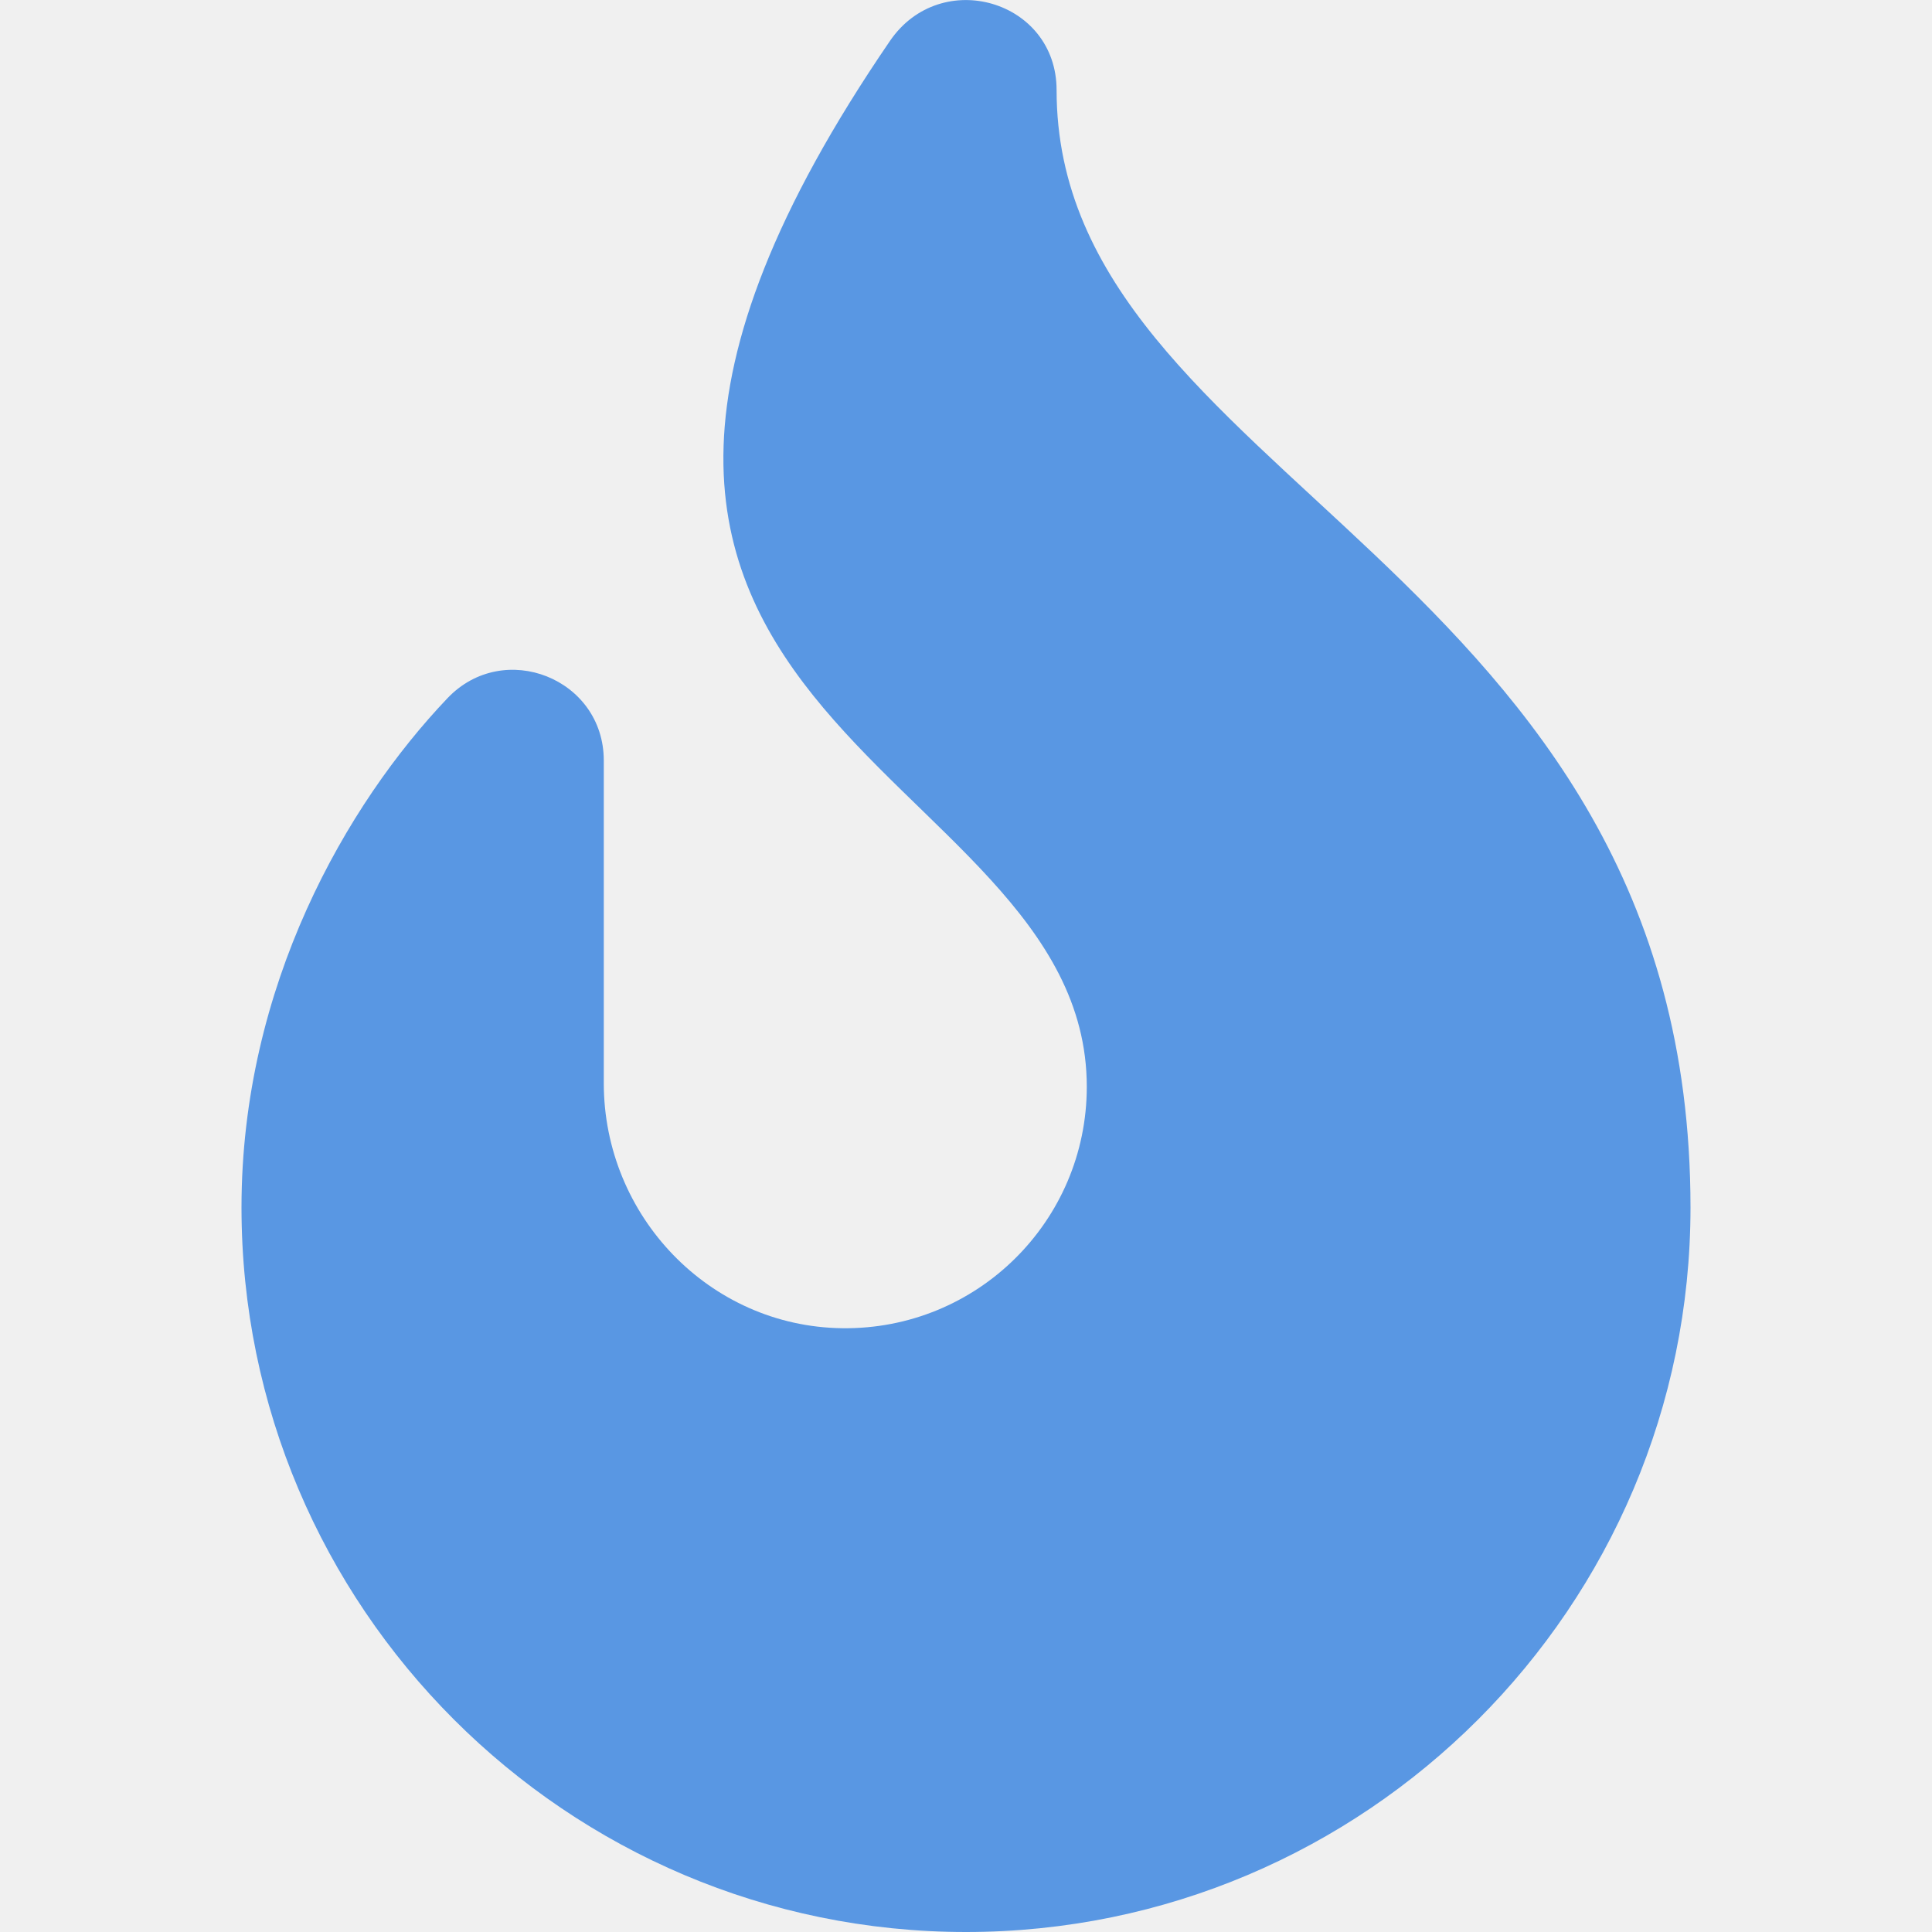
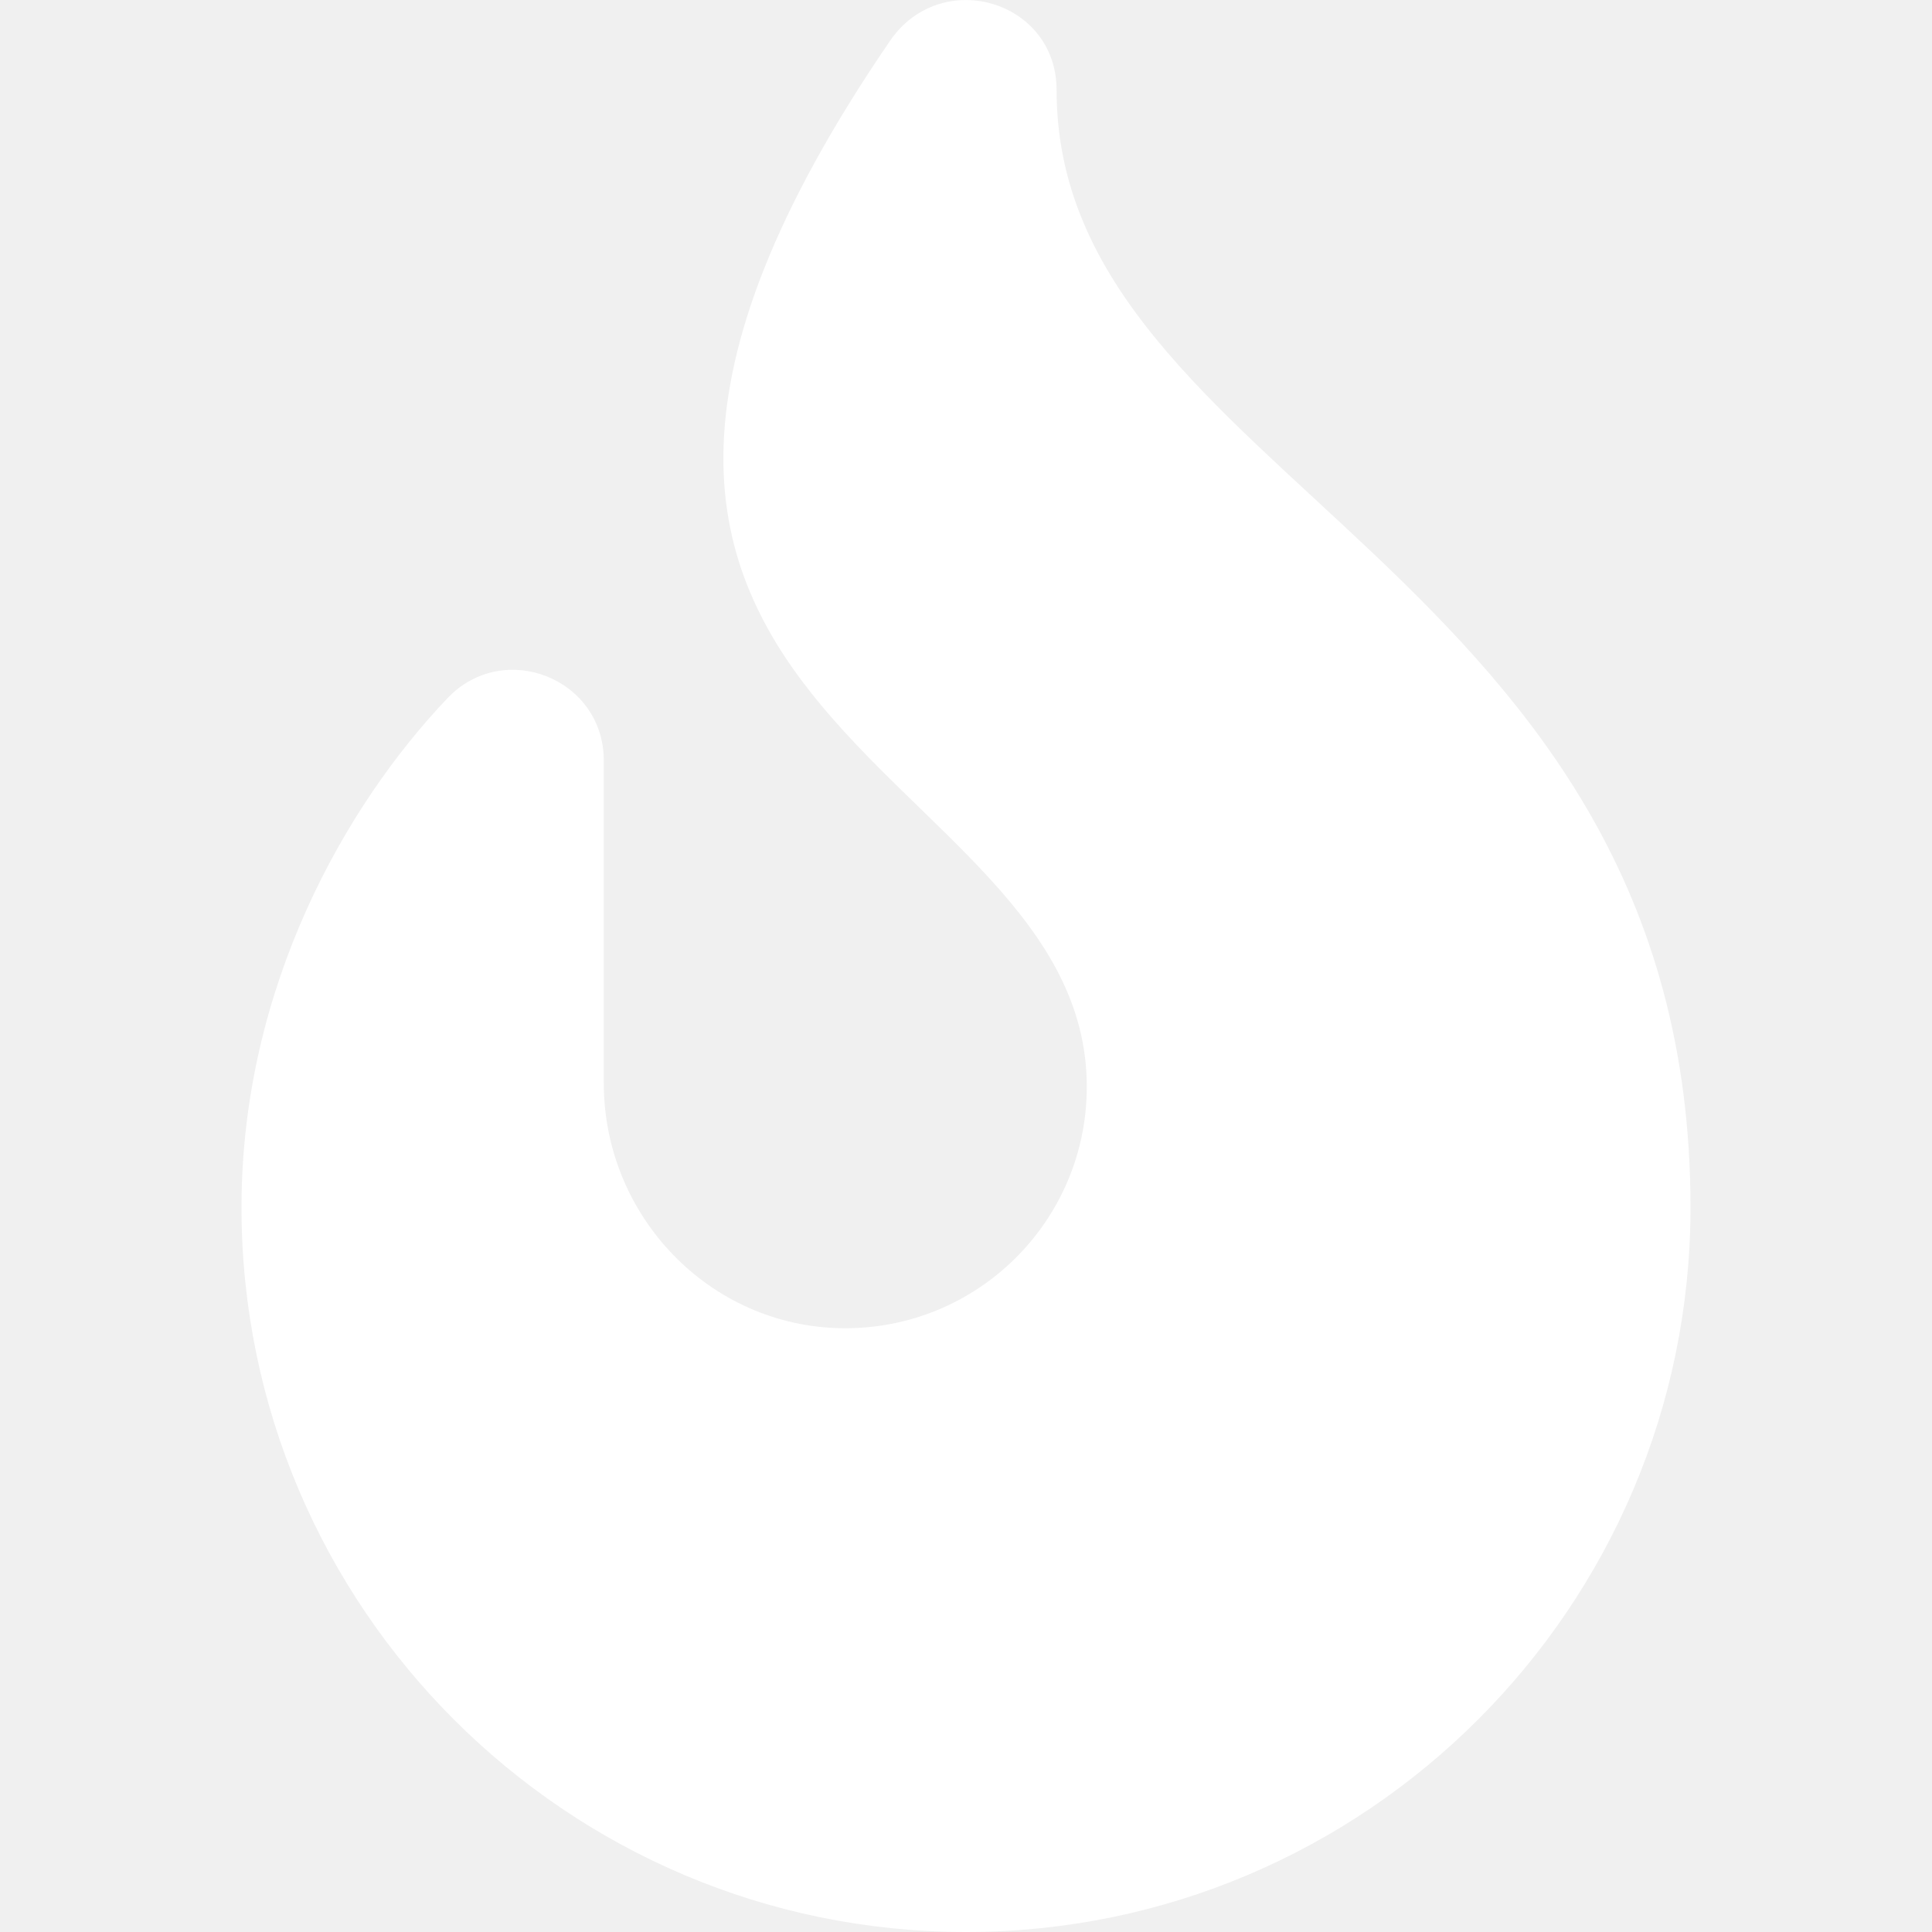
- <svg xmlns="http://www.w3.org/2000/svg" height="27" width="27" id="svg4" version="1.1" viewBox="0 -0.001 27 27">
+ <svg xmlns="http://www.w3.org/2000/svg" viewBox="0 -0.001 27 27" version="1.1" id="svg4" width="27" height="27">
  <defs id="defs8" />
-   <path style="stroke-width:0.053" id="path2" fill="#5997e3ff" d="m 14.766,1.258 c 0,-1.255 -1.616,-1.728 -2.328,-0.688 -6.531,9.546 2.75,9.976 2.75,14.617 0,1.879 -1.535,3.399 -3.42,3.374 -1.855,-0.024 -3.33,-1.57 -3.33,-3.425 v -4.509 c 0,-1.144 -1.396,-1.7 -2.185,-0.87 -1.412,1.483 -2.878,4.023 -2.878,7.117 0,5.583 4.542,10.125 10.125,10.125 5.583,0 10.125,-4.542 10.125,-10.125 0,-8.98 -8.859,-10.178 -8.859,-15.617 z" />
+   <path d="m 14.766,1.258 c 0,-1.255 -1.616,-1.728 -2.328,-0.688 -6.531,9.546 2.75,9.976 2.75,14.617 0,1.879 -1.535,3.399 -3.42,3.374 -1.855,-0.024 -3.33,-1.57 -3.33,-3.425 v -4.509 c 0,-1.144 -1.396,-1.7 -2.185,-0.87 -1.412,1.483 -2.878,4.023 -2.878,7.117 0,5.583 4.542,10.125 10.125,10.125 5.583,0 10.125,-4.542 10.125,-10.125 0,-8.98 -8.859,-10.178 -8.859,-15.617 z" fill="#5997e3ff" id="path2" style="stroke-width:0.053;fill:#ffffff;fill-opacity:1" />
</svg>
